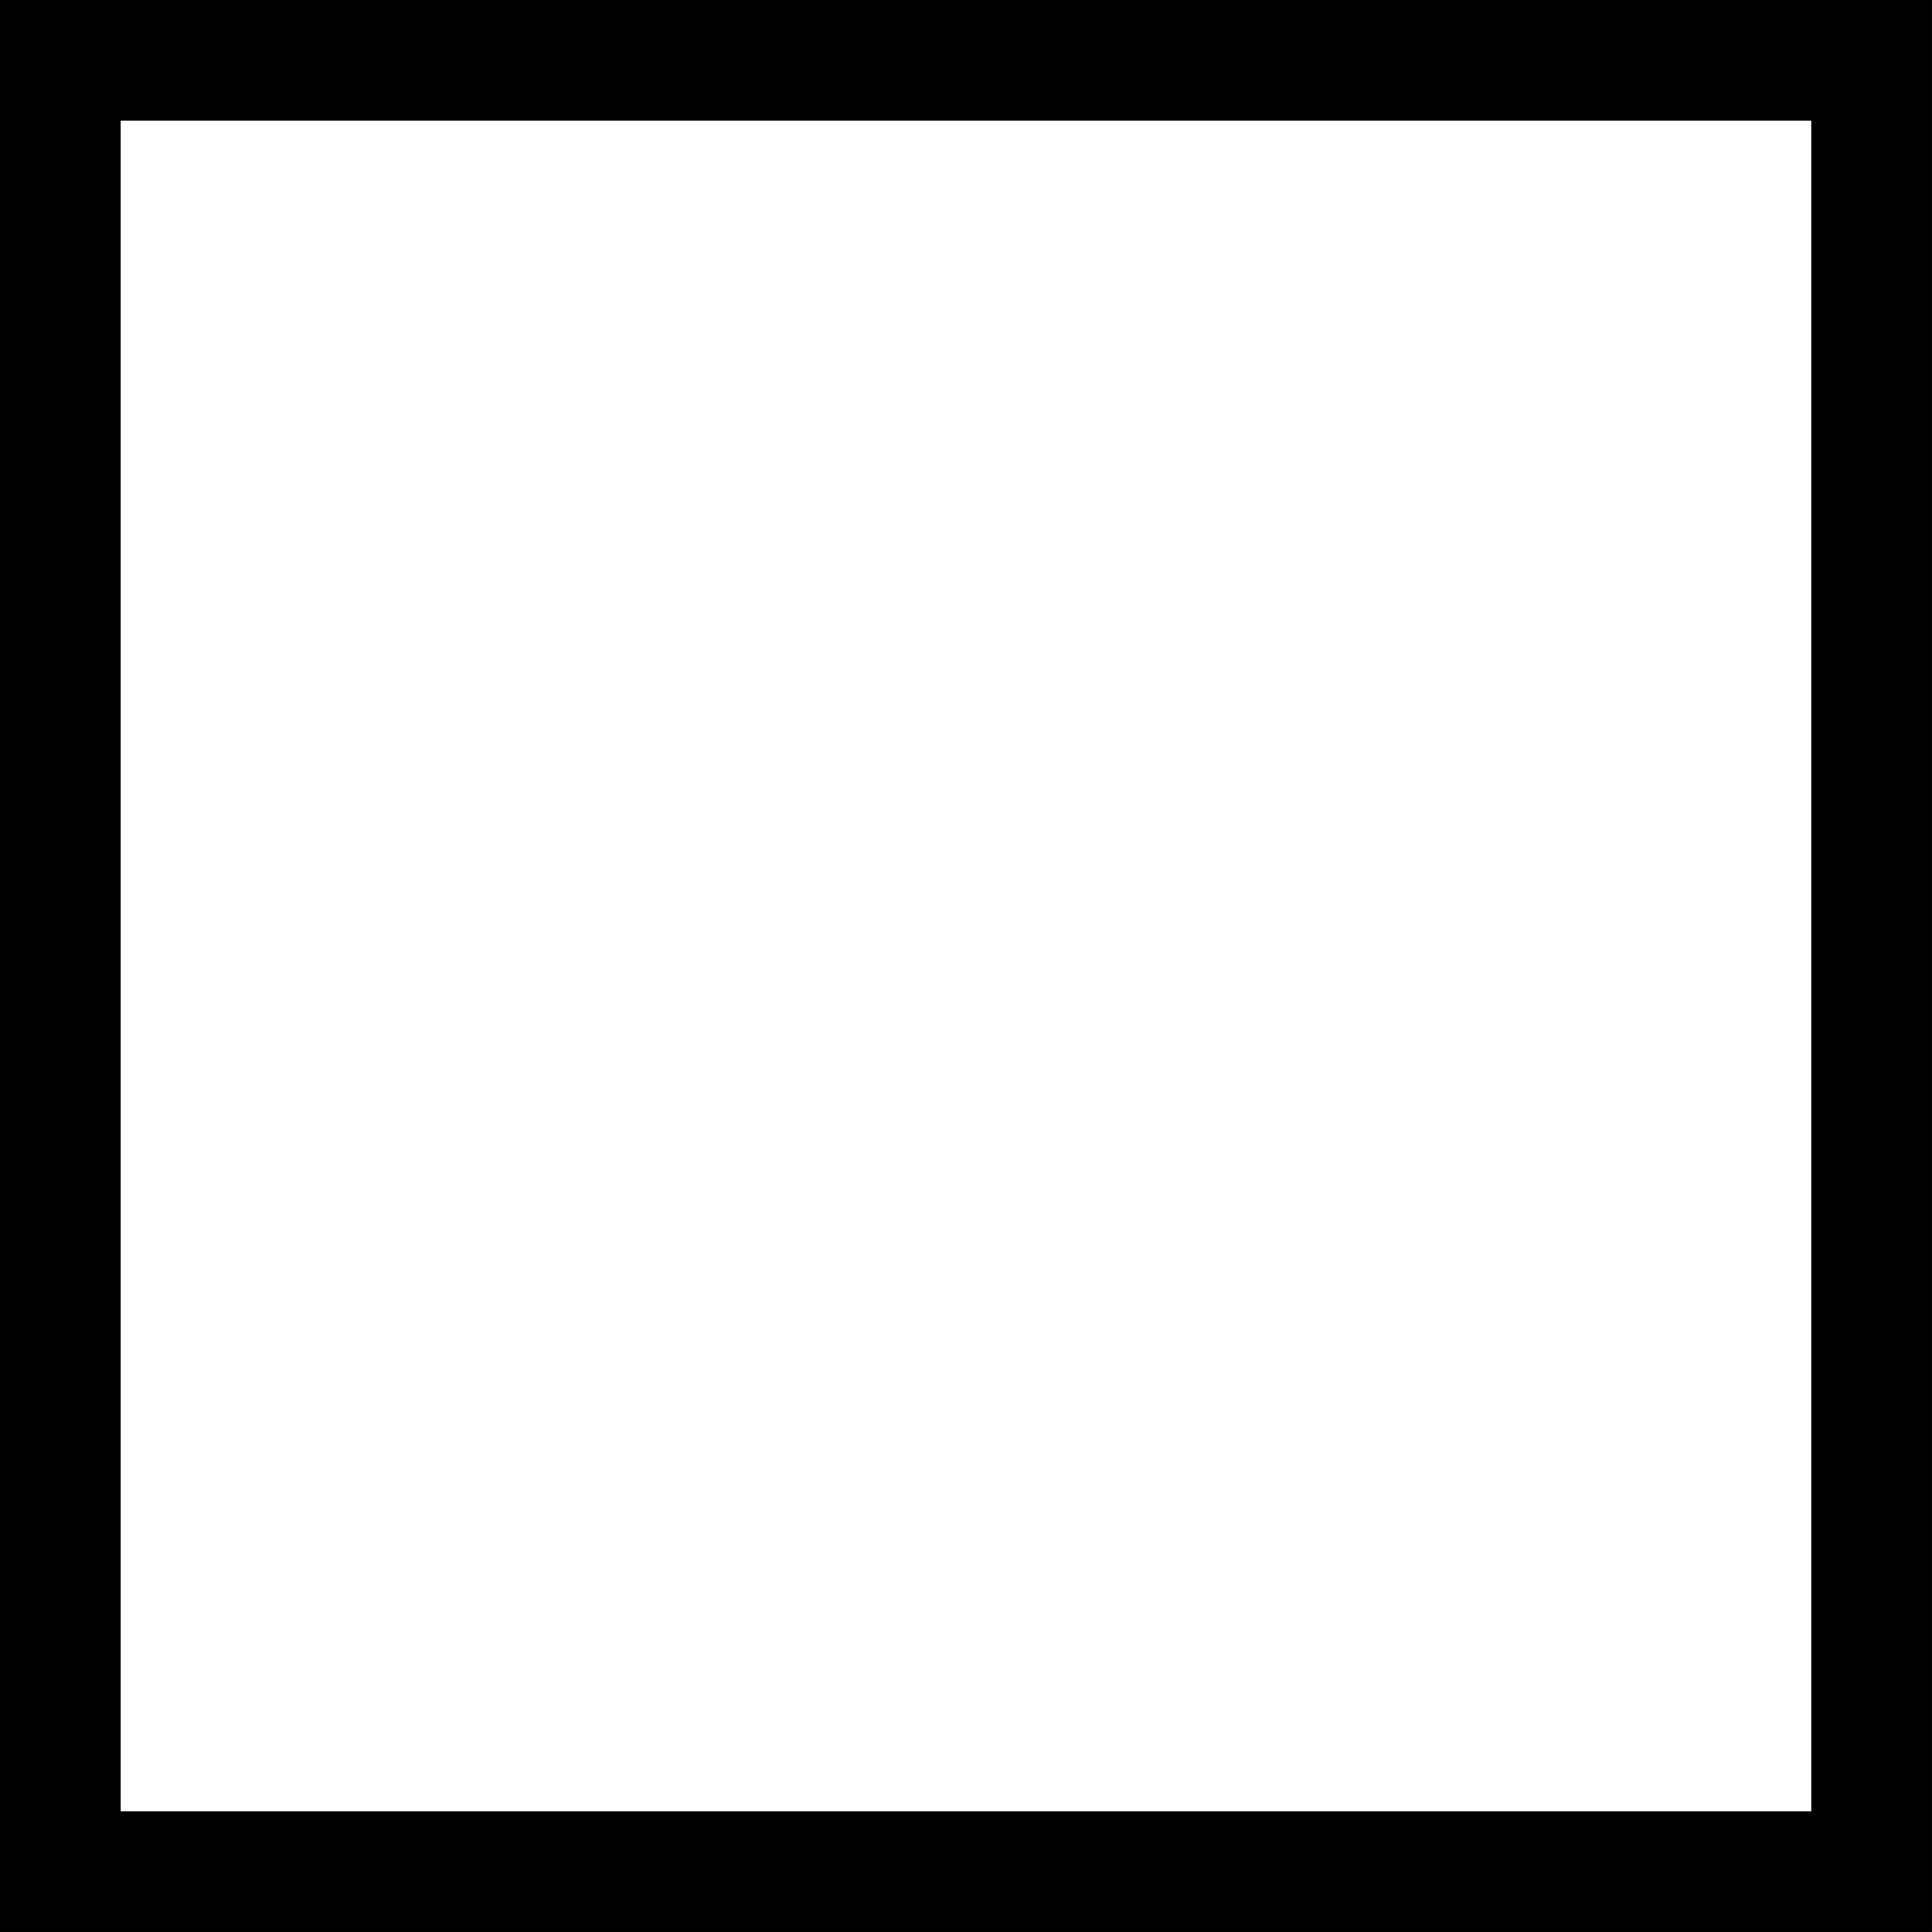
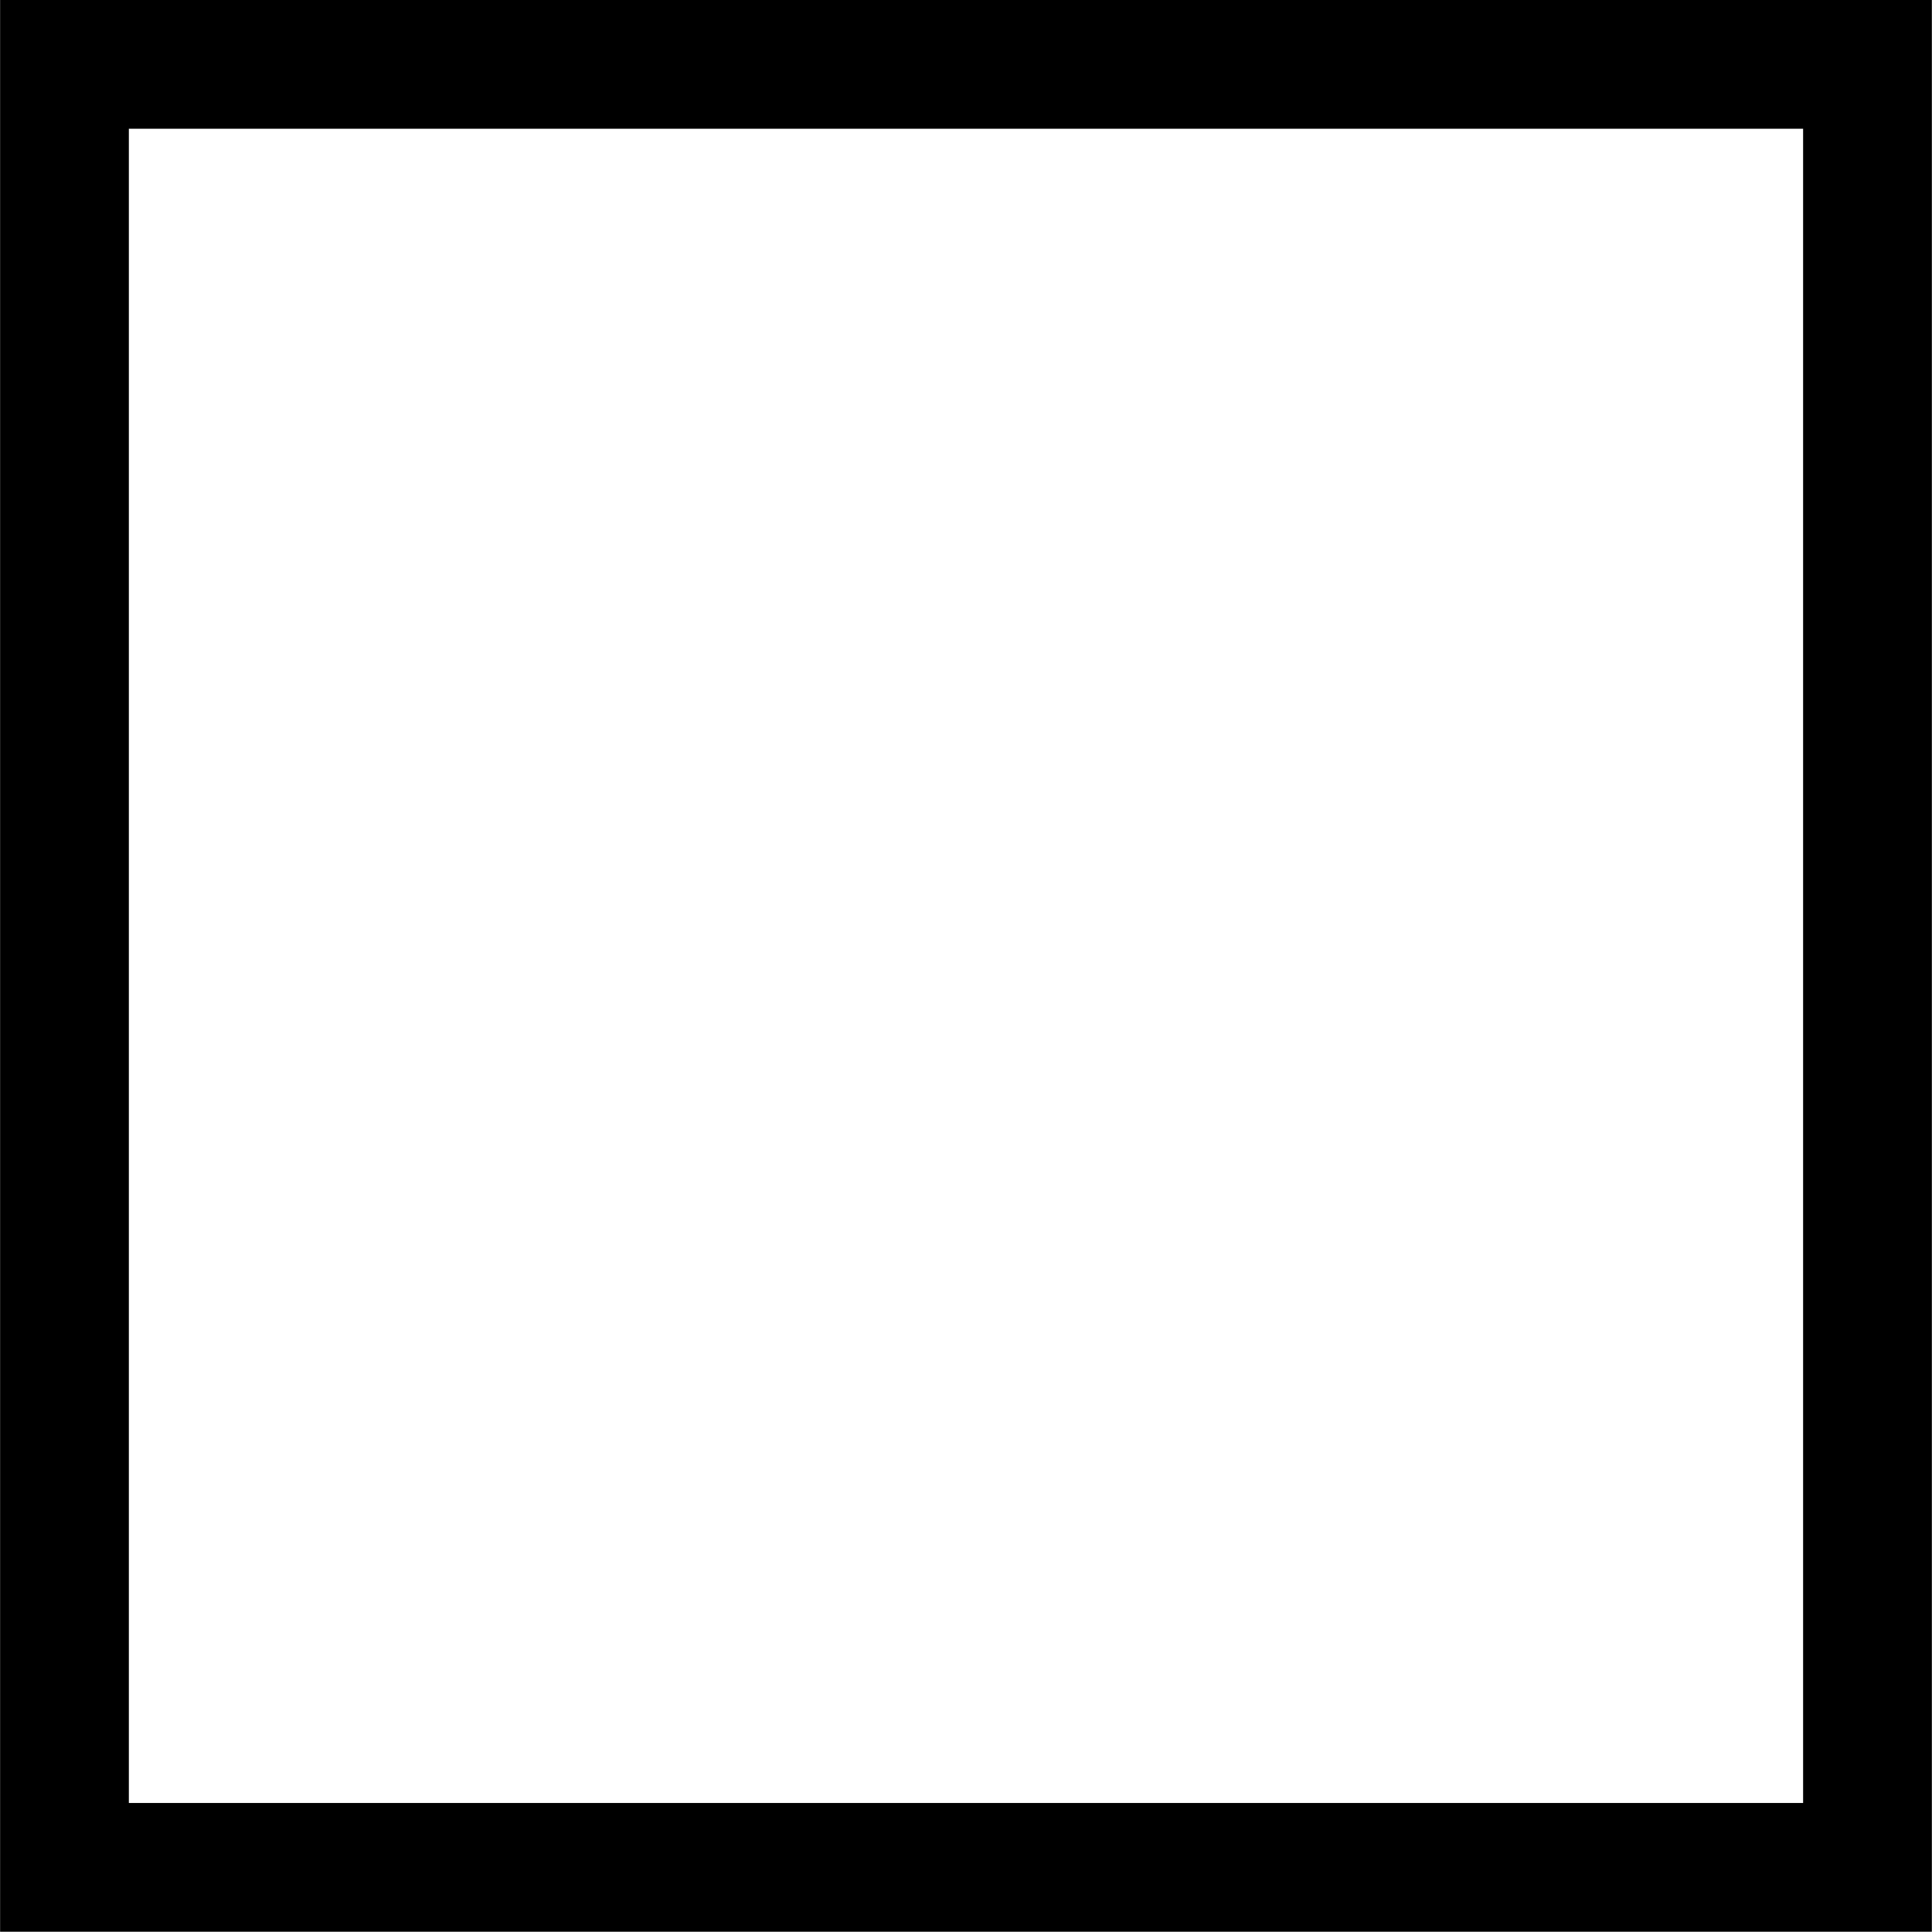
- <svg xmlns="http://www.w3.org/2000/svg" width="32" height="32" viewBox="0 0 8.467 8.467" version="1.1" id="svg1">
+ <svg xmlns="http://www.w3.org/2000/svg" width="30" height="30" viewBox="0 0 7.937 7.938" version="1.1" id="svg1">
  <defs id="defs1" />
  <g id="layer1" transform="translate(-0.2645835,-0.2645838)">
-     <rect style="fill:none;stroke:#000000;stroke-width:0.529;stroke-dasharray:none;stroke-opacity:1;paint-order:normal" id="rect1" width="7.938" height="7.938" x="0.529" y="0.529" />
+     <rect style="fill:none;stroke:#000000;stroke-width:0.529;stroke-linecap:square" id="rect1" width="7.408" height="7.408" x="0.529" y="0.529" />
  </g>
</svg>
